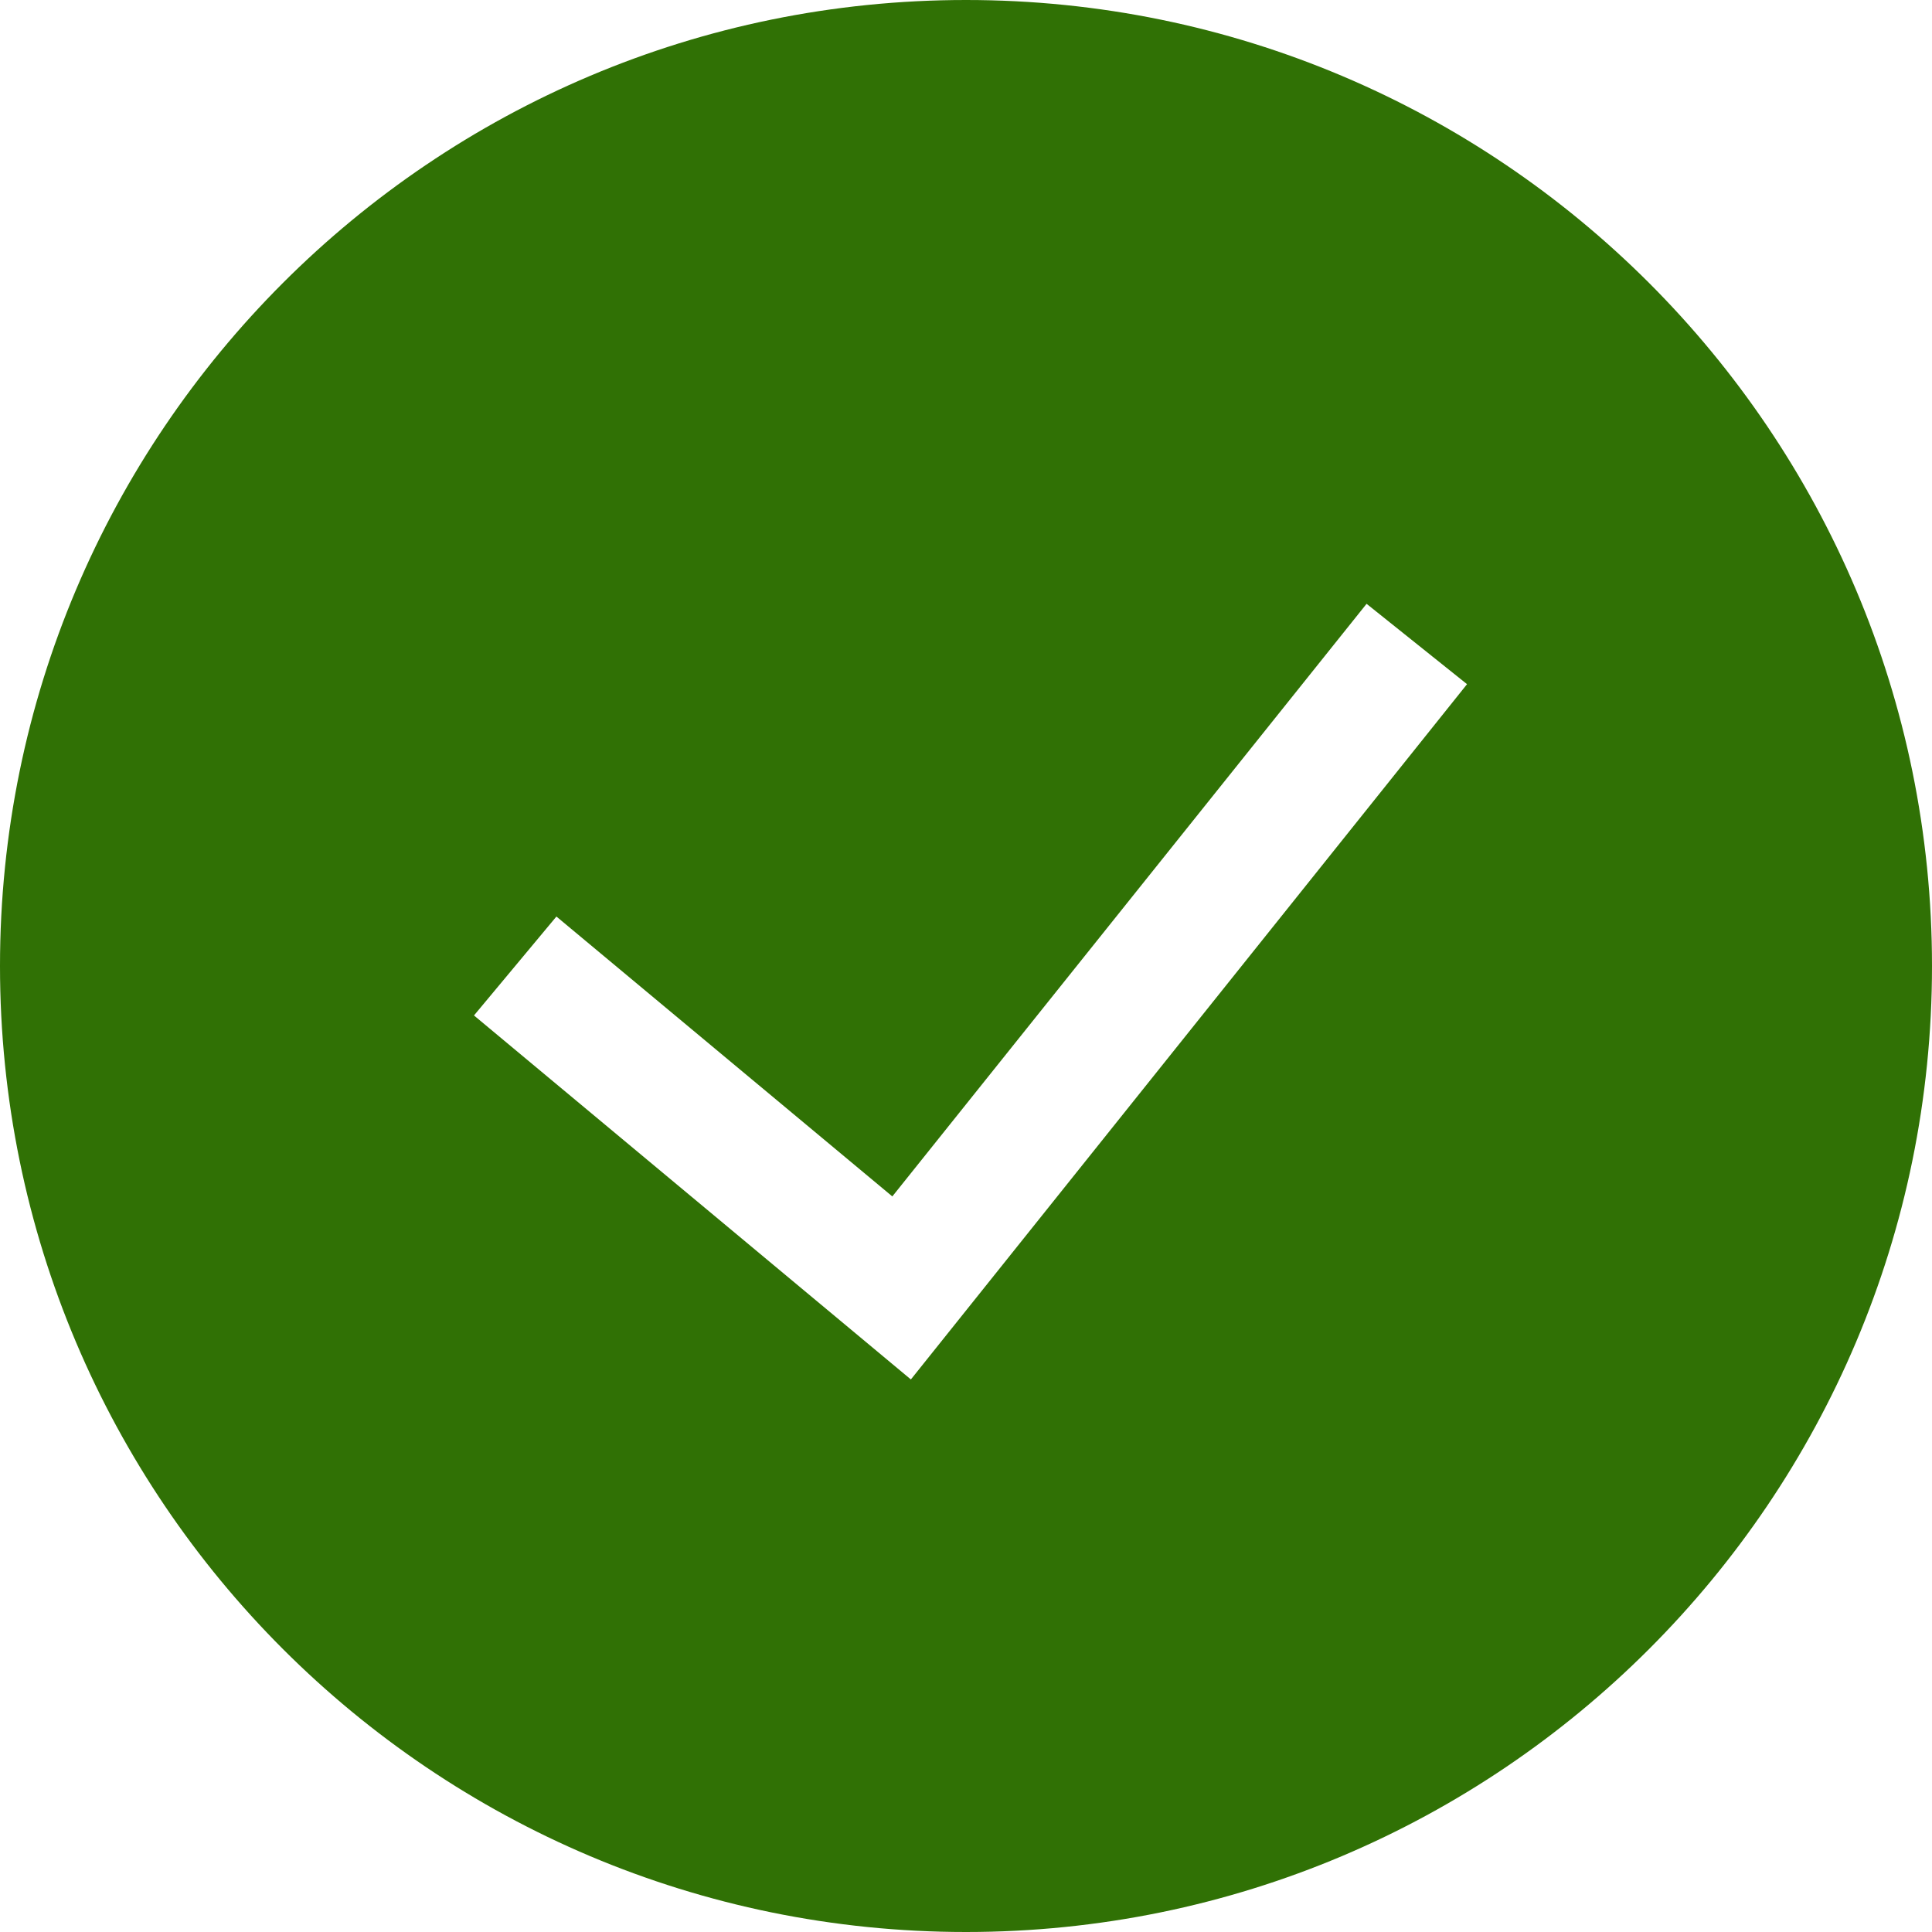
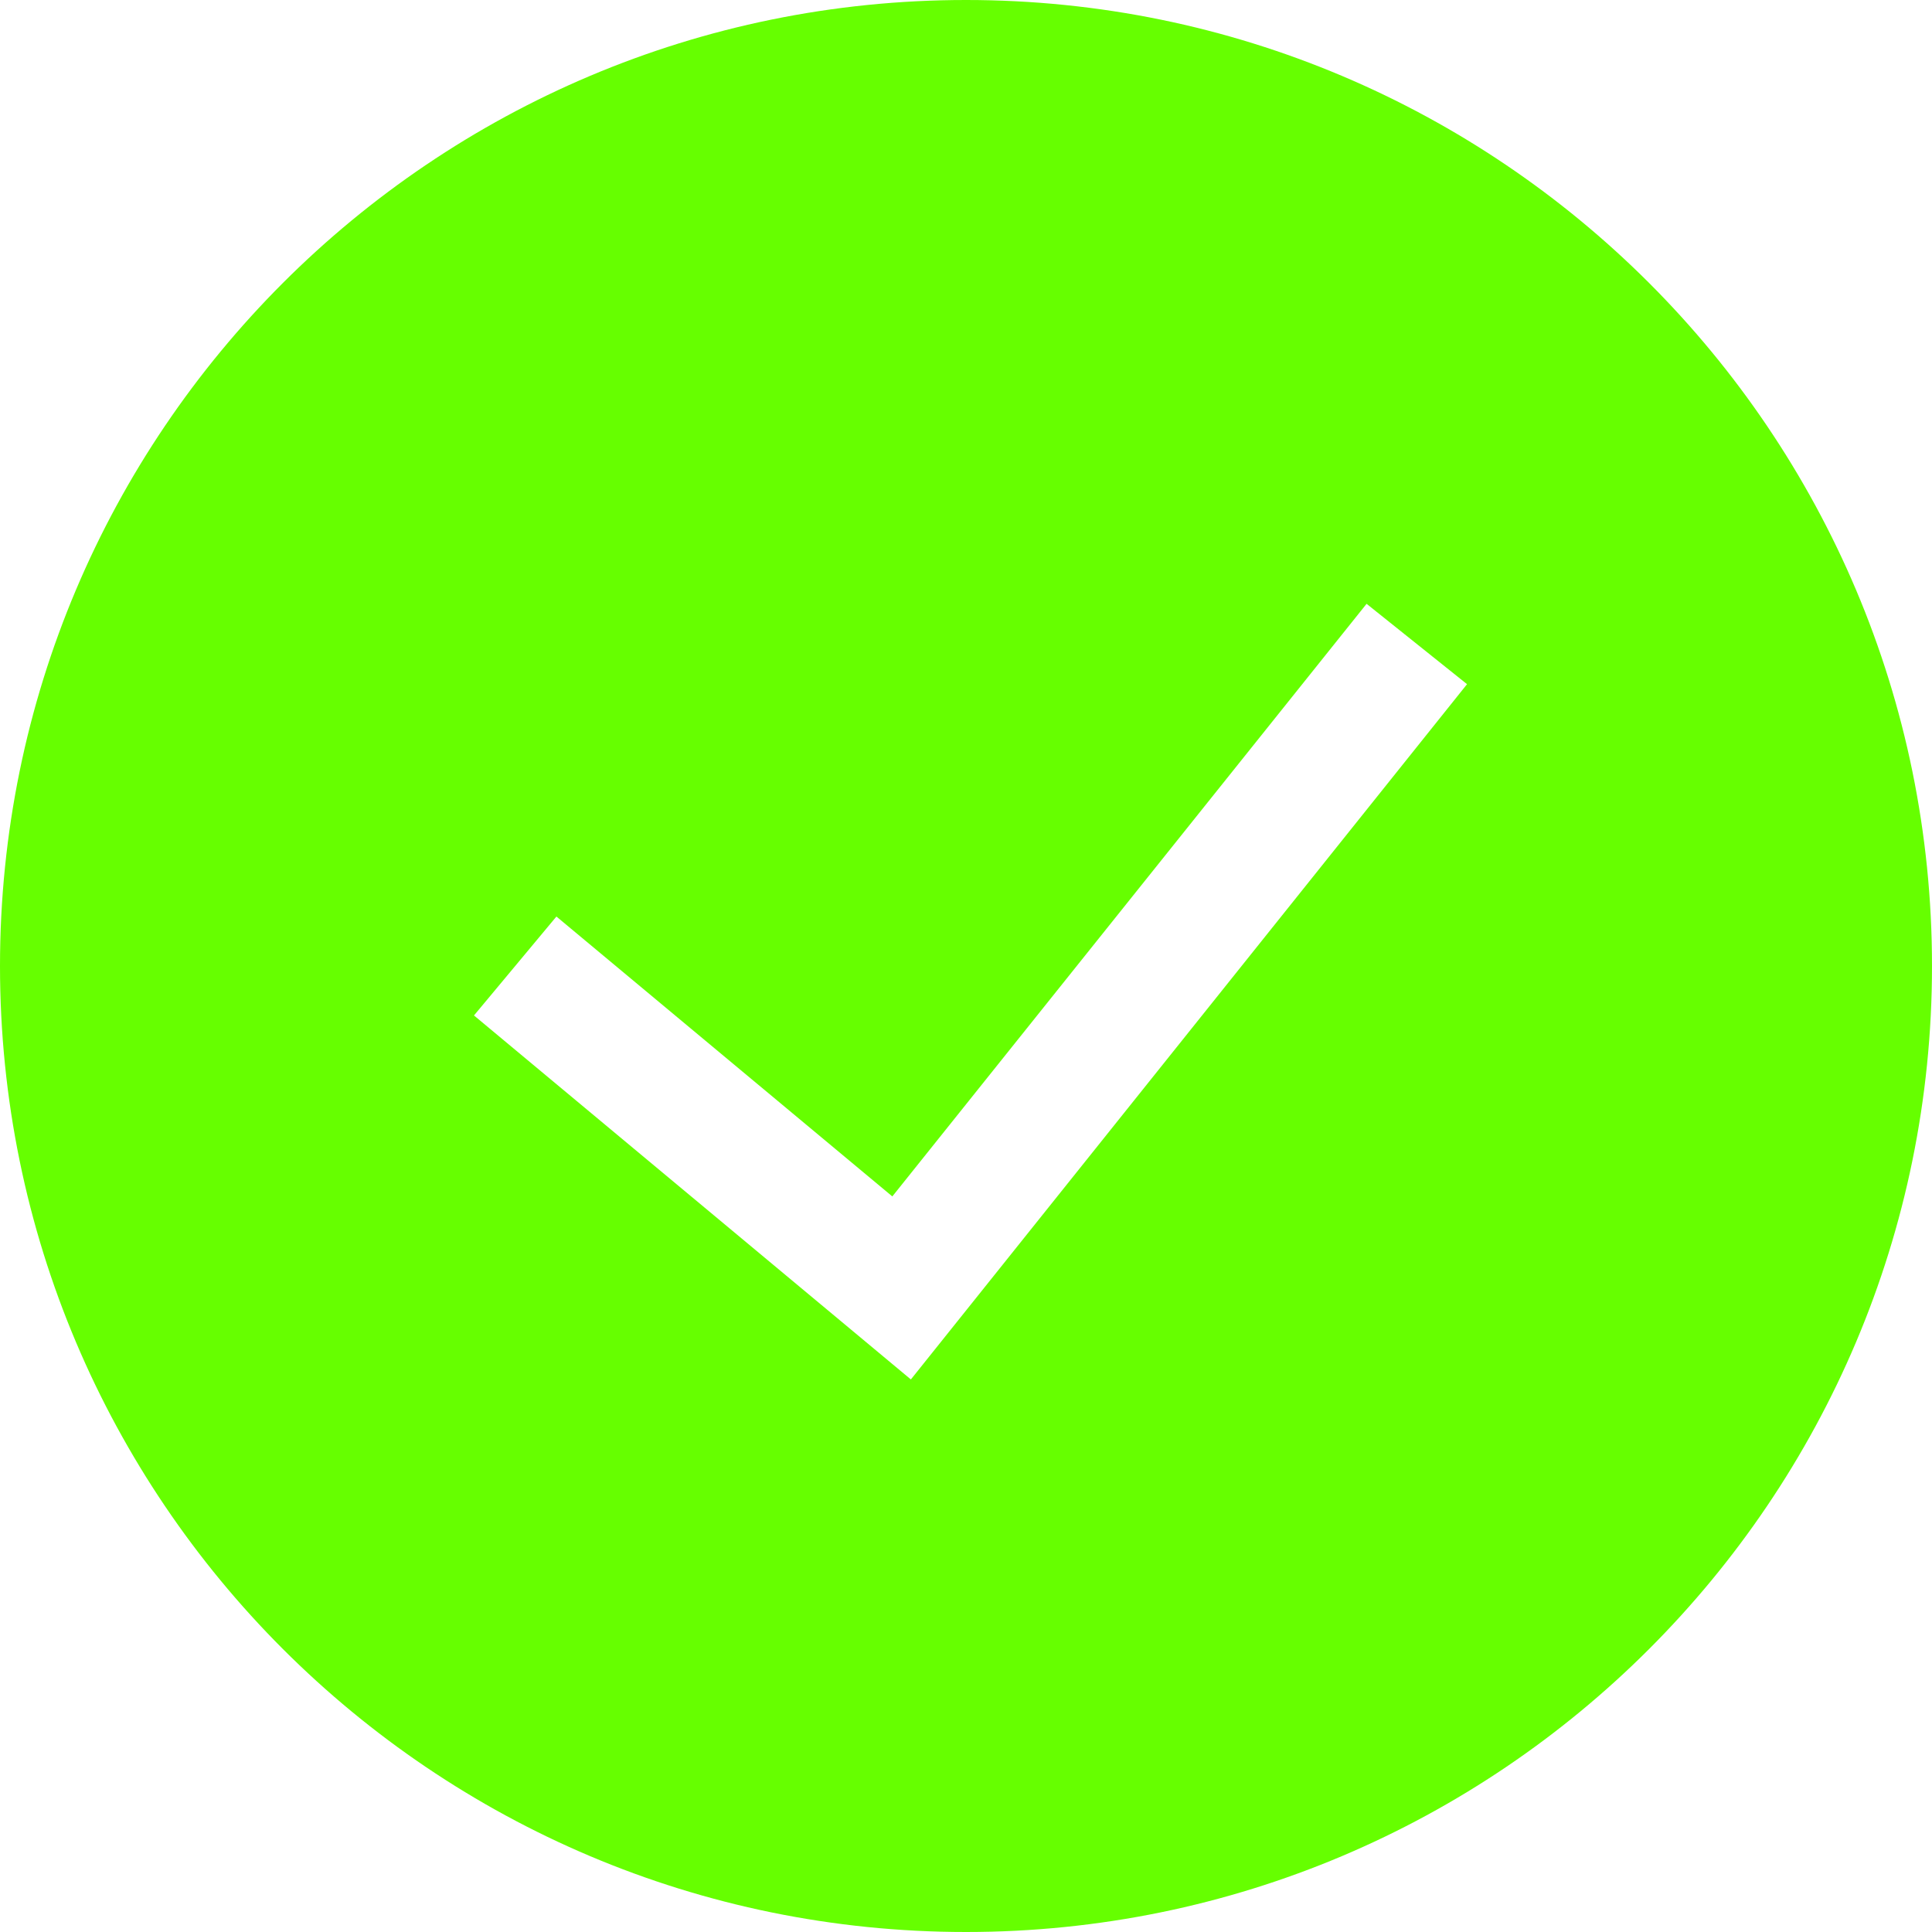
<svg xmlns="http://www.w3.org/2000/svg" width="20" height="20" viewBox="0 0 15 15">
-   <path fill="#307105" fill-rule="evenodd" d="M0 7.5a7.5 7.5 0 1 1 15 0a7.5 7.5 0 0 1-15 0m7.072 3.21l4.318-5.398l-.78-.624l-3.682 4.601L4.32 7.116l-.64.768z" clip-rule="evenodd" />
+   <path fill="#66ff00" fill-rule="evenodd" d="M0 7.5a7.5 7.5 0 1 1 15 0a7.5 7.5 0 0 1-15 0m7.072 3.21l4.318-5.398l-.78-.624l-3.682 4.601L4.32 7.116l-.64.768z" clip-rule="evenodd" />
</svg>
